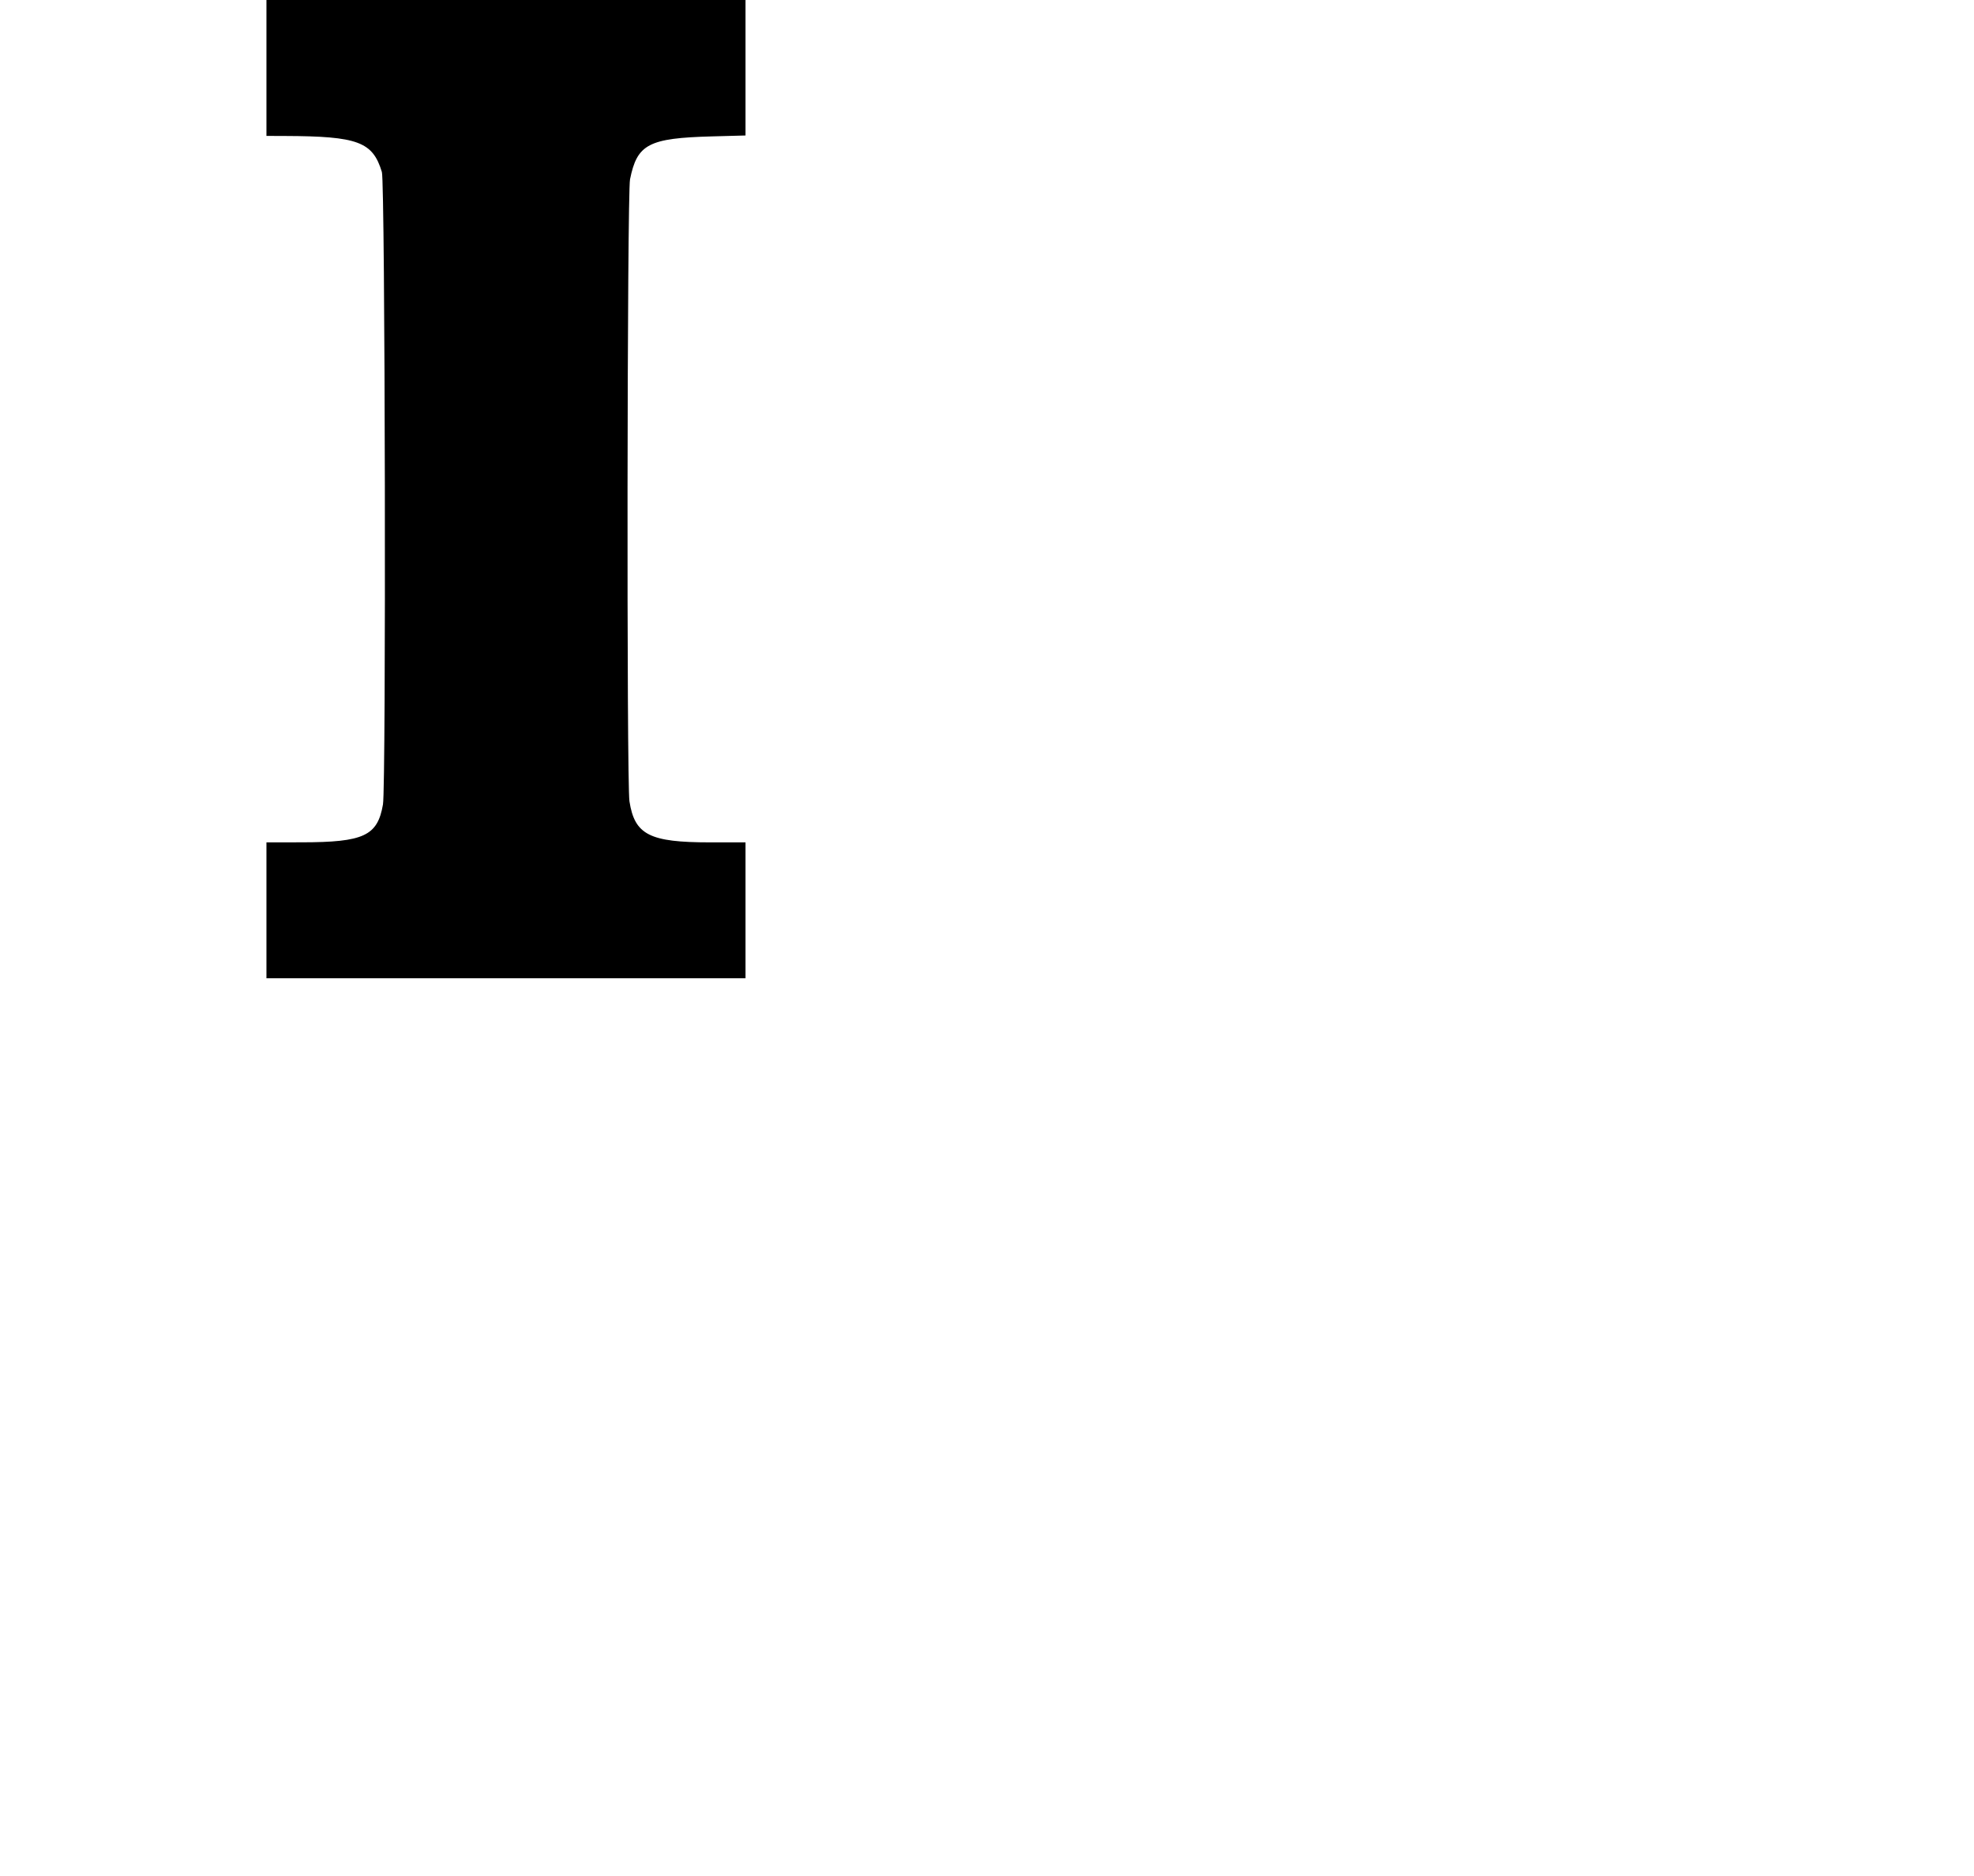
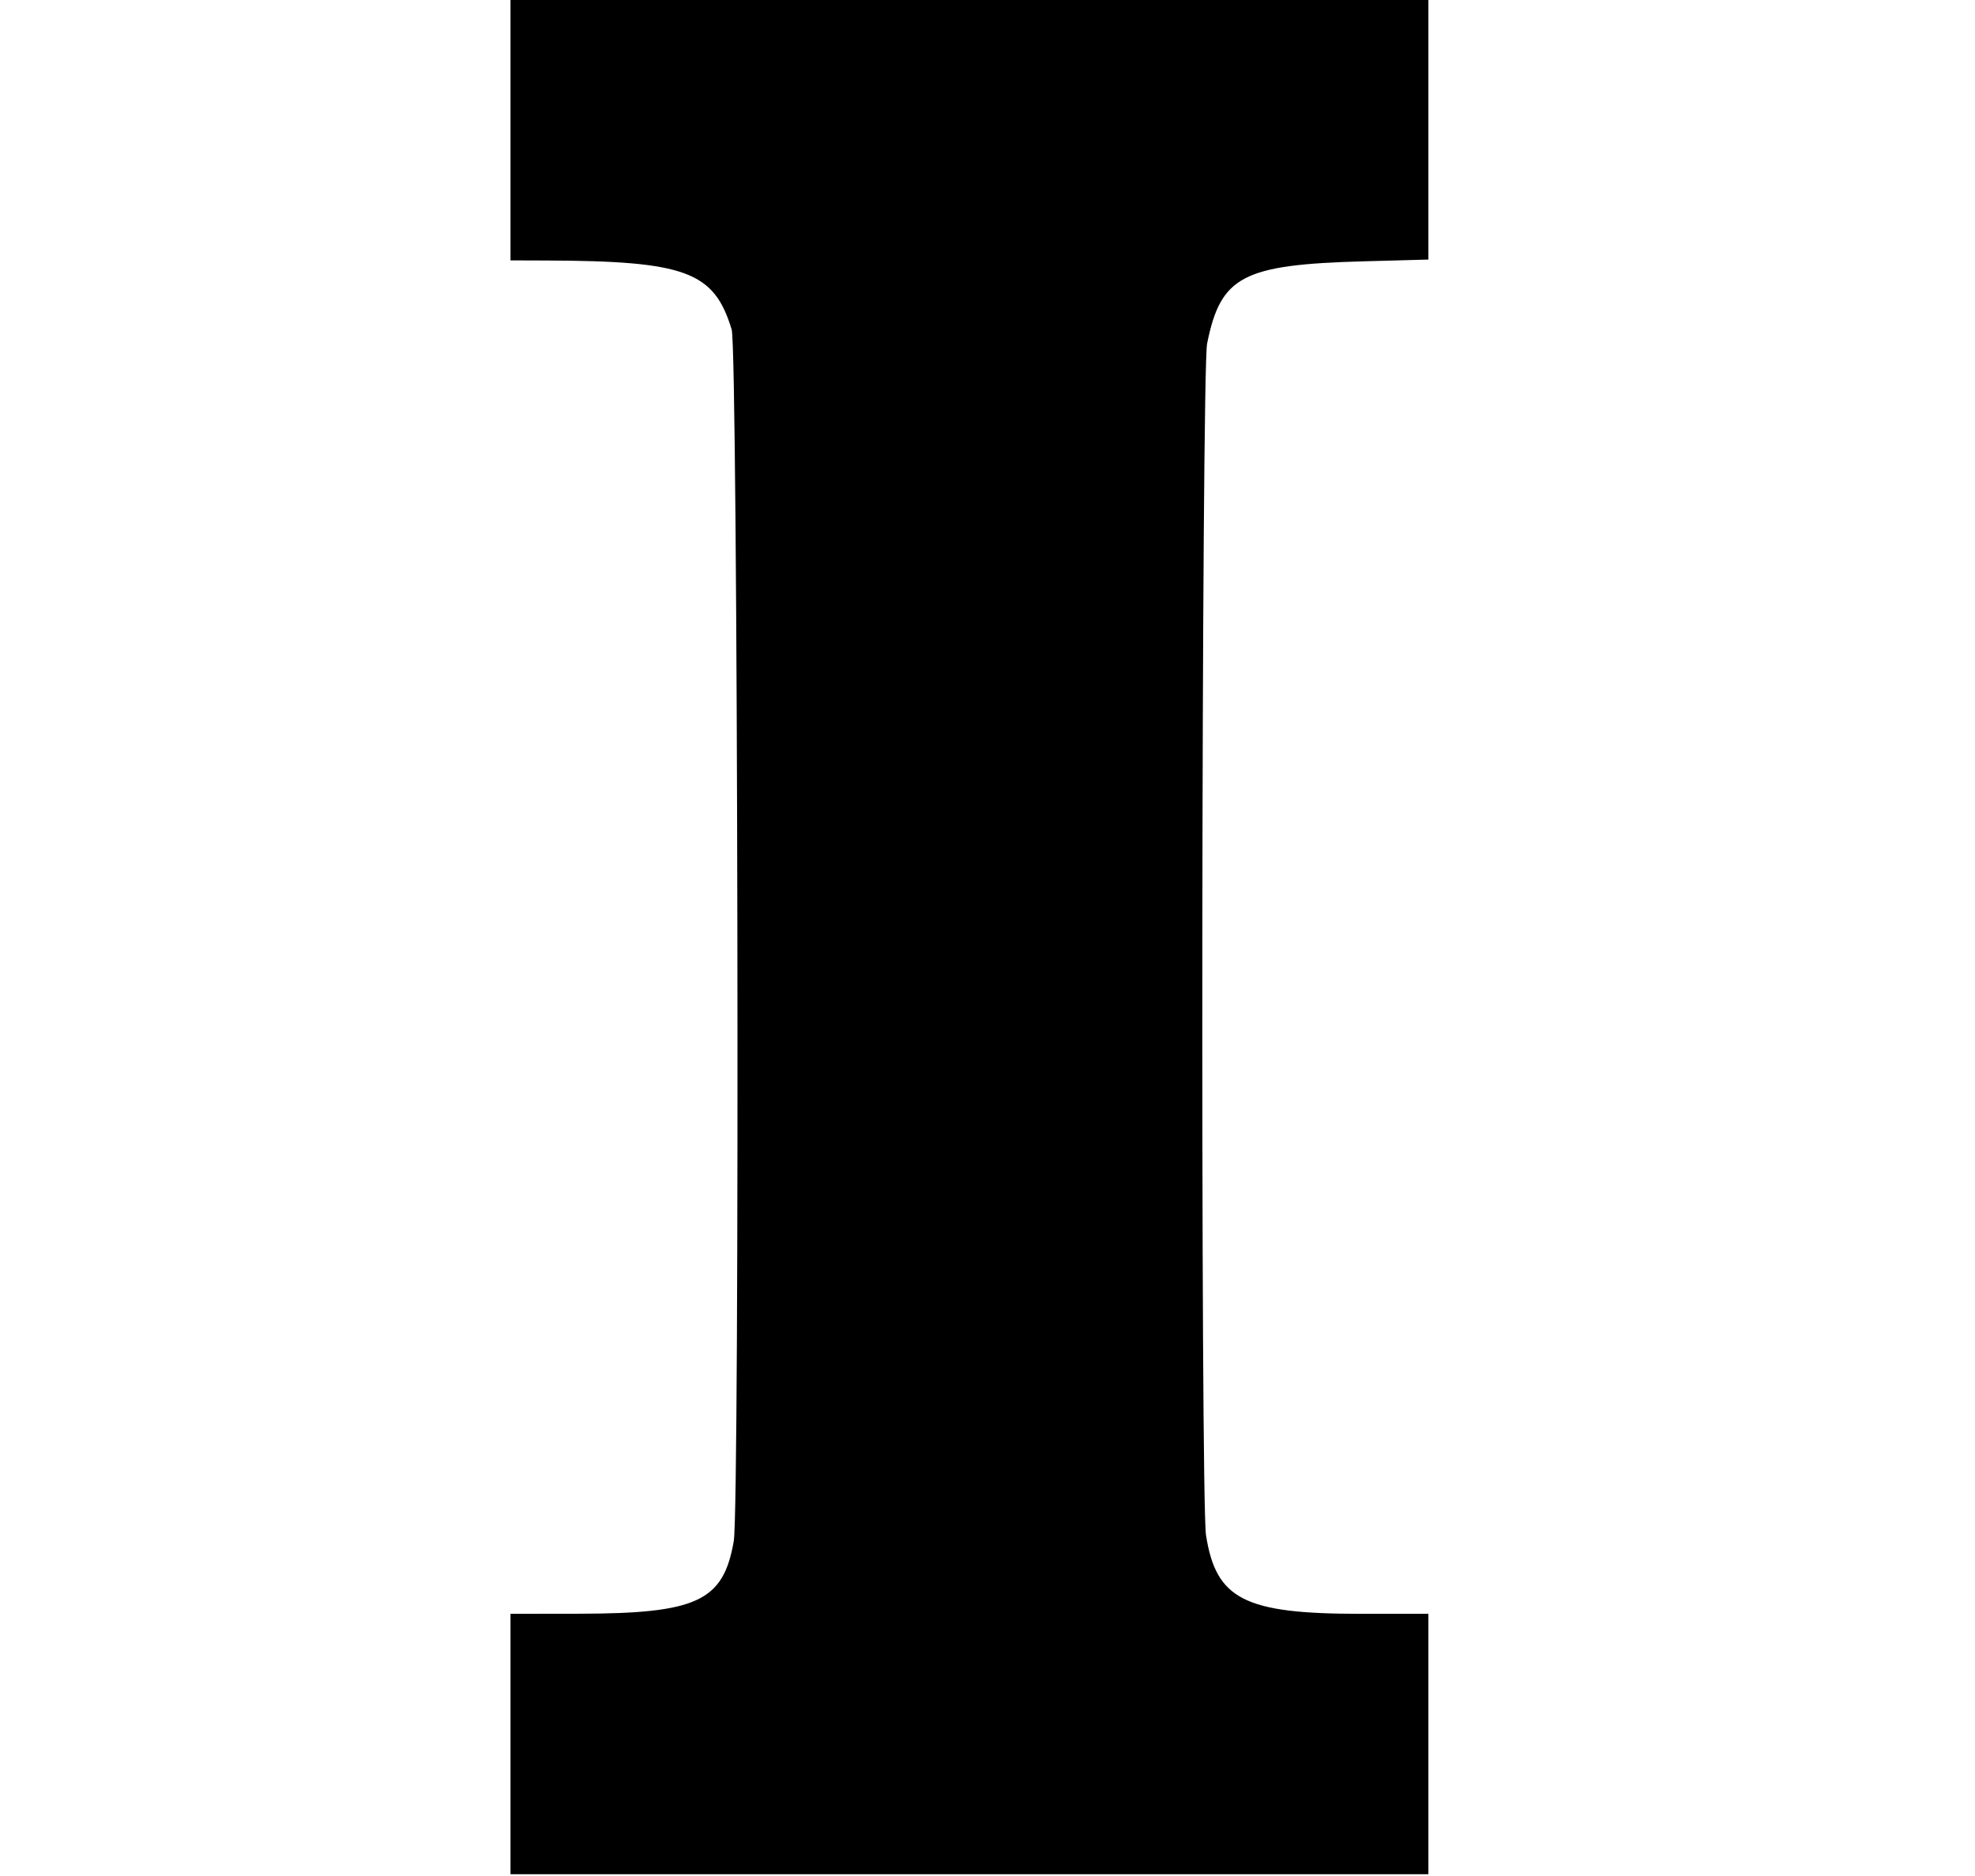
- <svg xmlns="http://www.w3.org/2000/svg" id="svg" version="1.1" width="766" height="728">
+ <svg xmlns="http://www.w3.org/2000/svg" id="svg" version="1.1" width="400" height="380">
  <g id="svgg">
    <path id="path0" d="M103.394 26.371 L 103.394 52.742 110.574 52.767 C 138.880 52.865,144.640 55.008,148.189 66.759 C 149.456 70.952,149.855 304.953,148.608 312.179 C 146.506 324.360,141.183 326.843,117.102 326.875 L 103.394 326.893 103.394 353.264 L 103.394 379.634 196.345 379.634 L 289.295 379.634 289.295 353.264 L 289.295 326.893 275.540 326.893 C 252.041 326.893,246.287 323.963,244.256 310.966 C 243.125 303.731,243.335 75.280,244.477 69.600 C 247.227 55.925,251.661 53.598,276.247 52.930 L 289.295 52.576 289.295 26.288 L 289.295 0.000 196.345 0.000 L 103.394 0.000 103.394 26.371 " stroke="none" fill="#000000" fill-rule="evenodd" />
  </g>
</svg>
